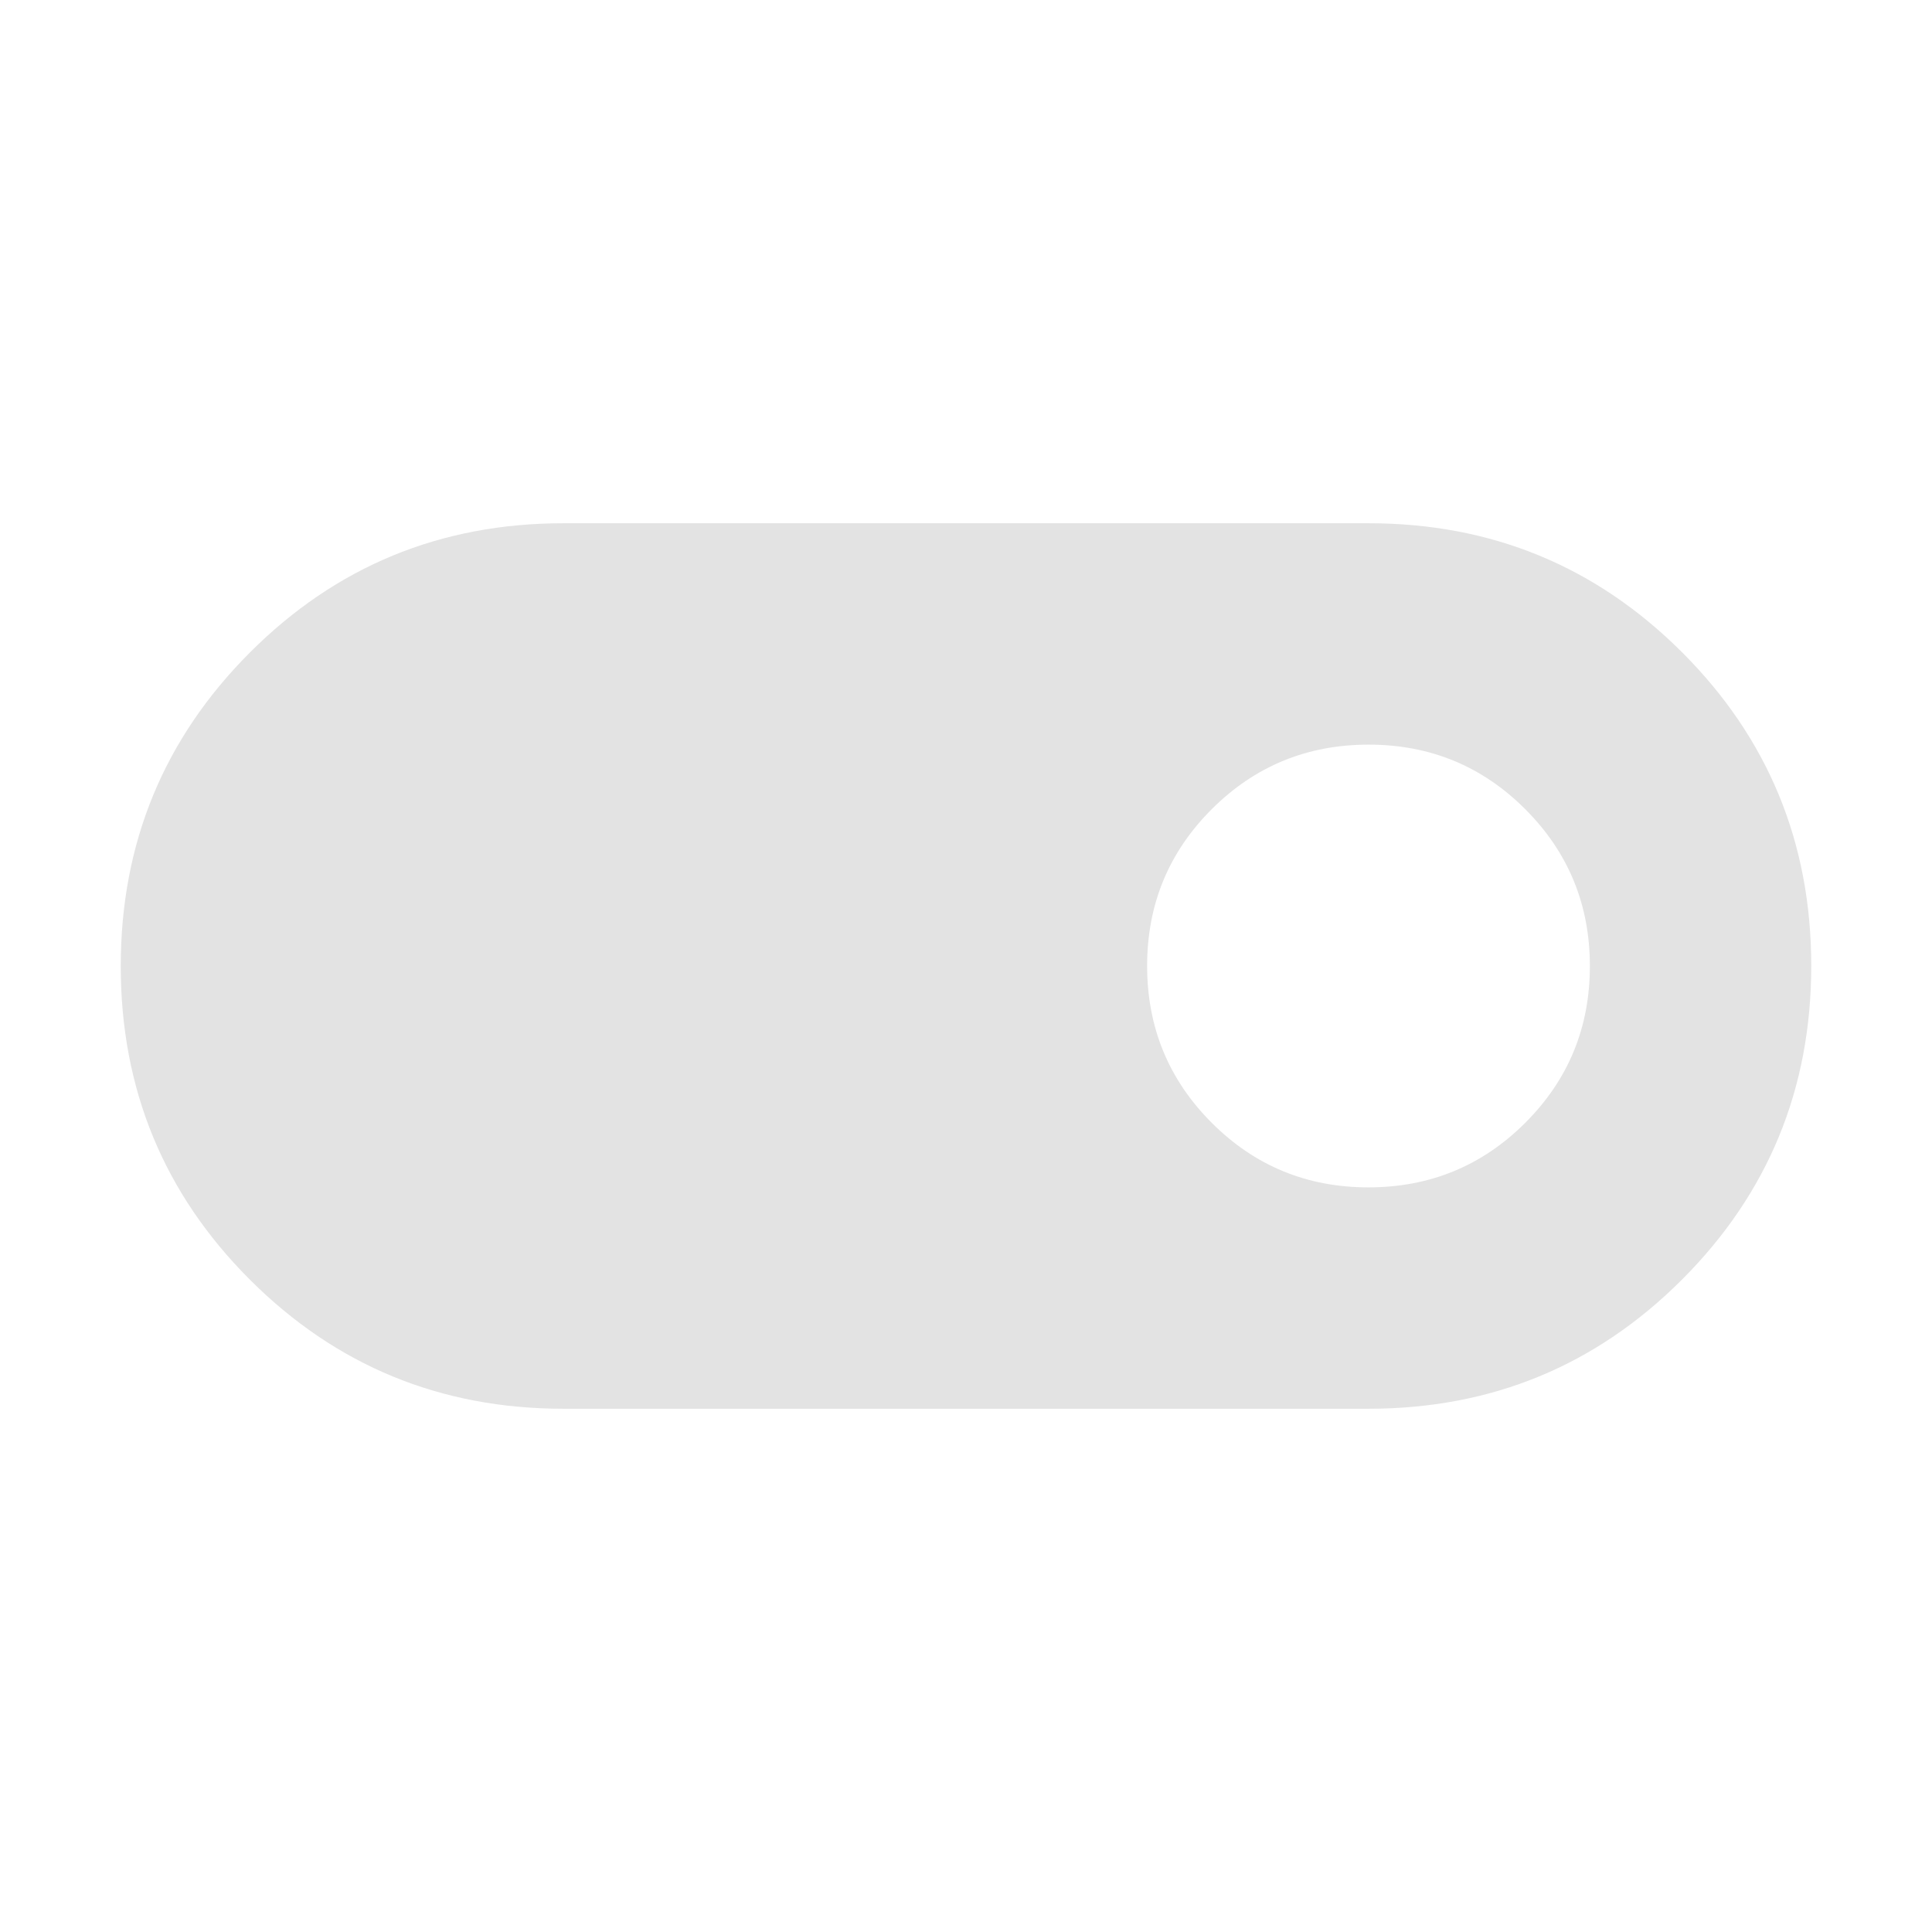
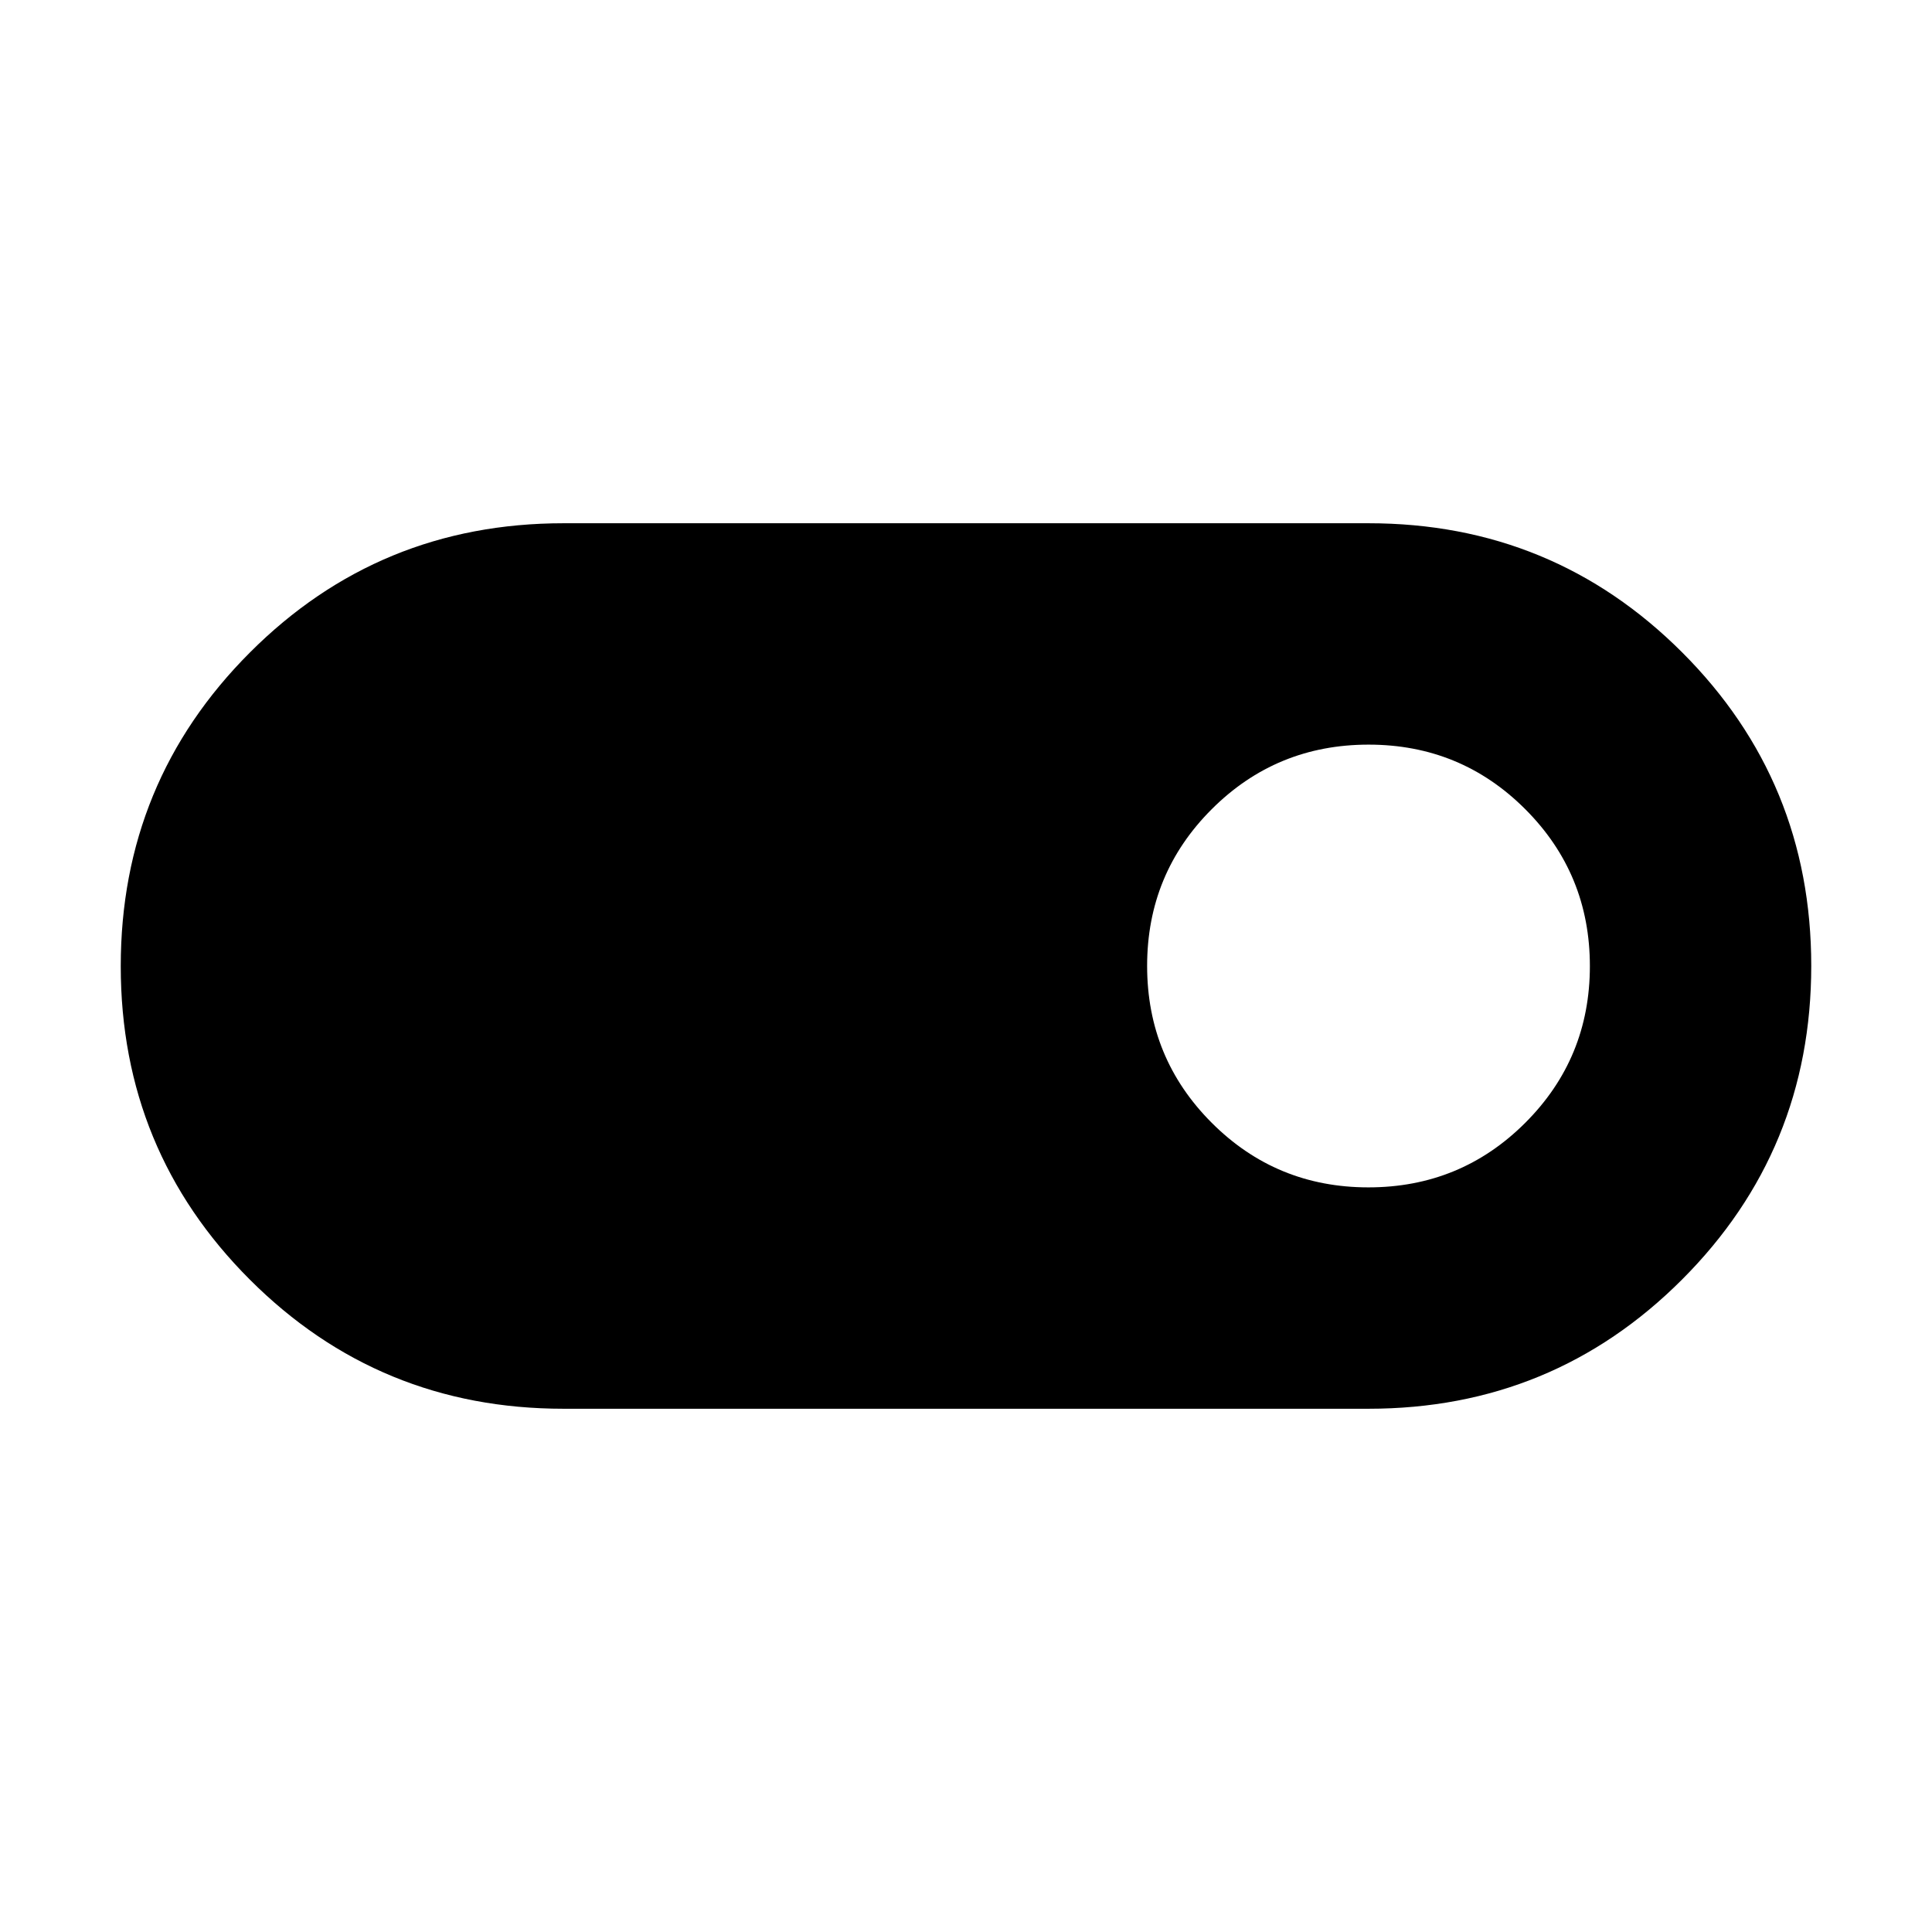
- <svg xmlns="http://www.w3.org/2000/svg" height="24px" viewBox="0 -960 960 960" width="24px" fill="#e3e3e3">
+ <svg xmlns="http://www.w3.org/2000/svg" height="24px" viewBox="0 -960 960 960" width="24px" fill="currentColor">
  <path d="M280-260q-91.67 0-155.83-64.14Q60-388.28 60-479.91q0-91.63 64.17-155.86Q188.33-700 280-700h400q91.67 0 155.83 64.14Q900-571.72 900-480.09q0 91.63-64.17 155.86Q771.67-260 680-260H280Zm477.88-142.07Q790-434.14 790-479.95q0-45.82-32.07-77.93Q725.86-590 680.05-590q-45.82 0-77.93 32.07Q570-525.86 570-480.05q0 45.82 32.07 77.93Q634.14-370 679.95-370q45.82 0 77.93-32.07Z" />
</svg>
